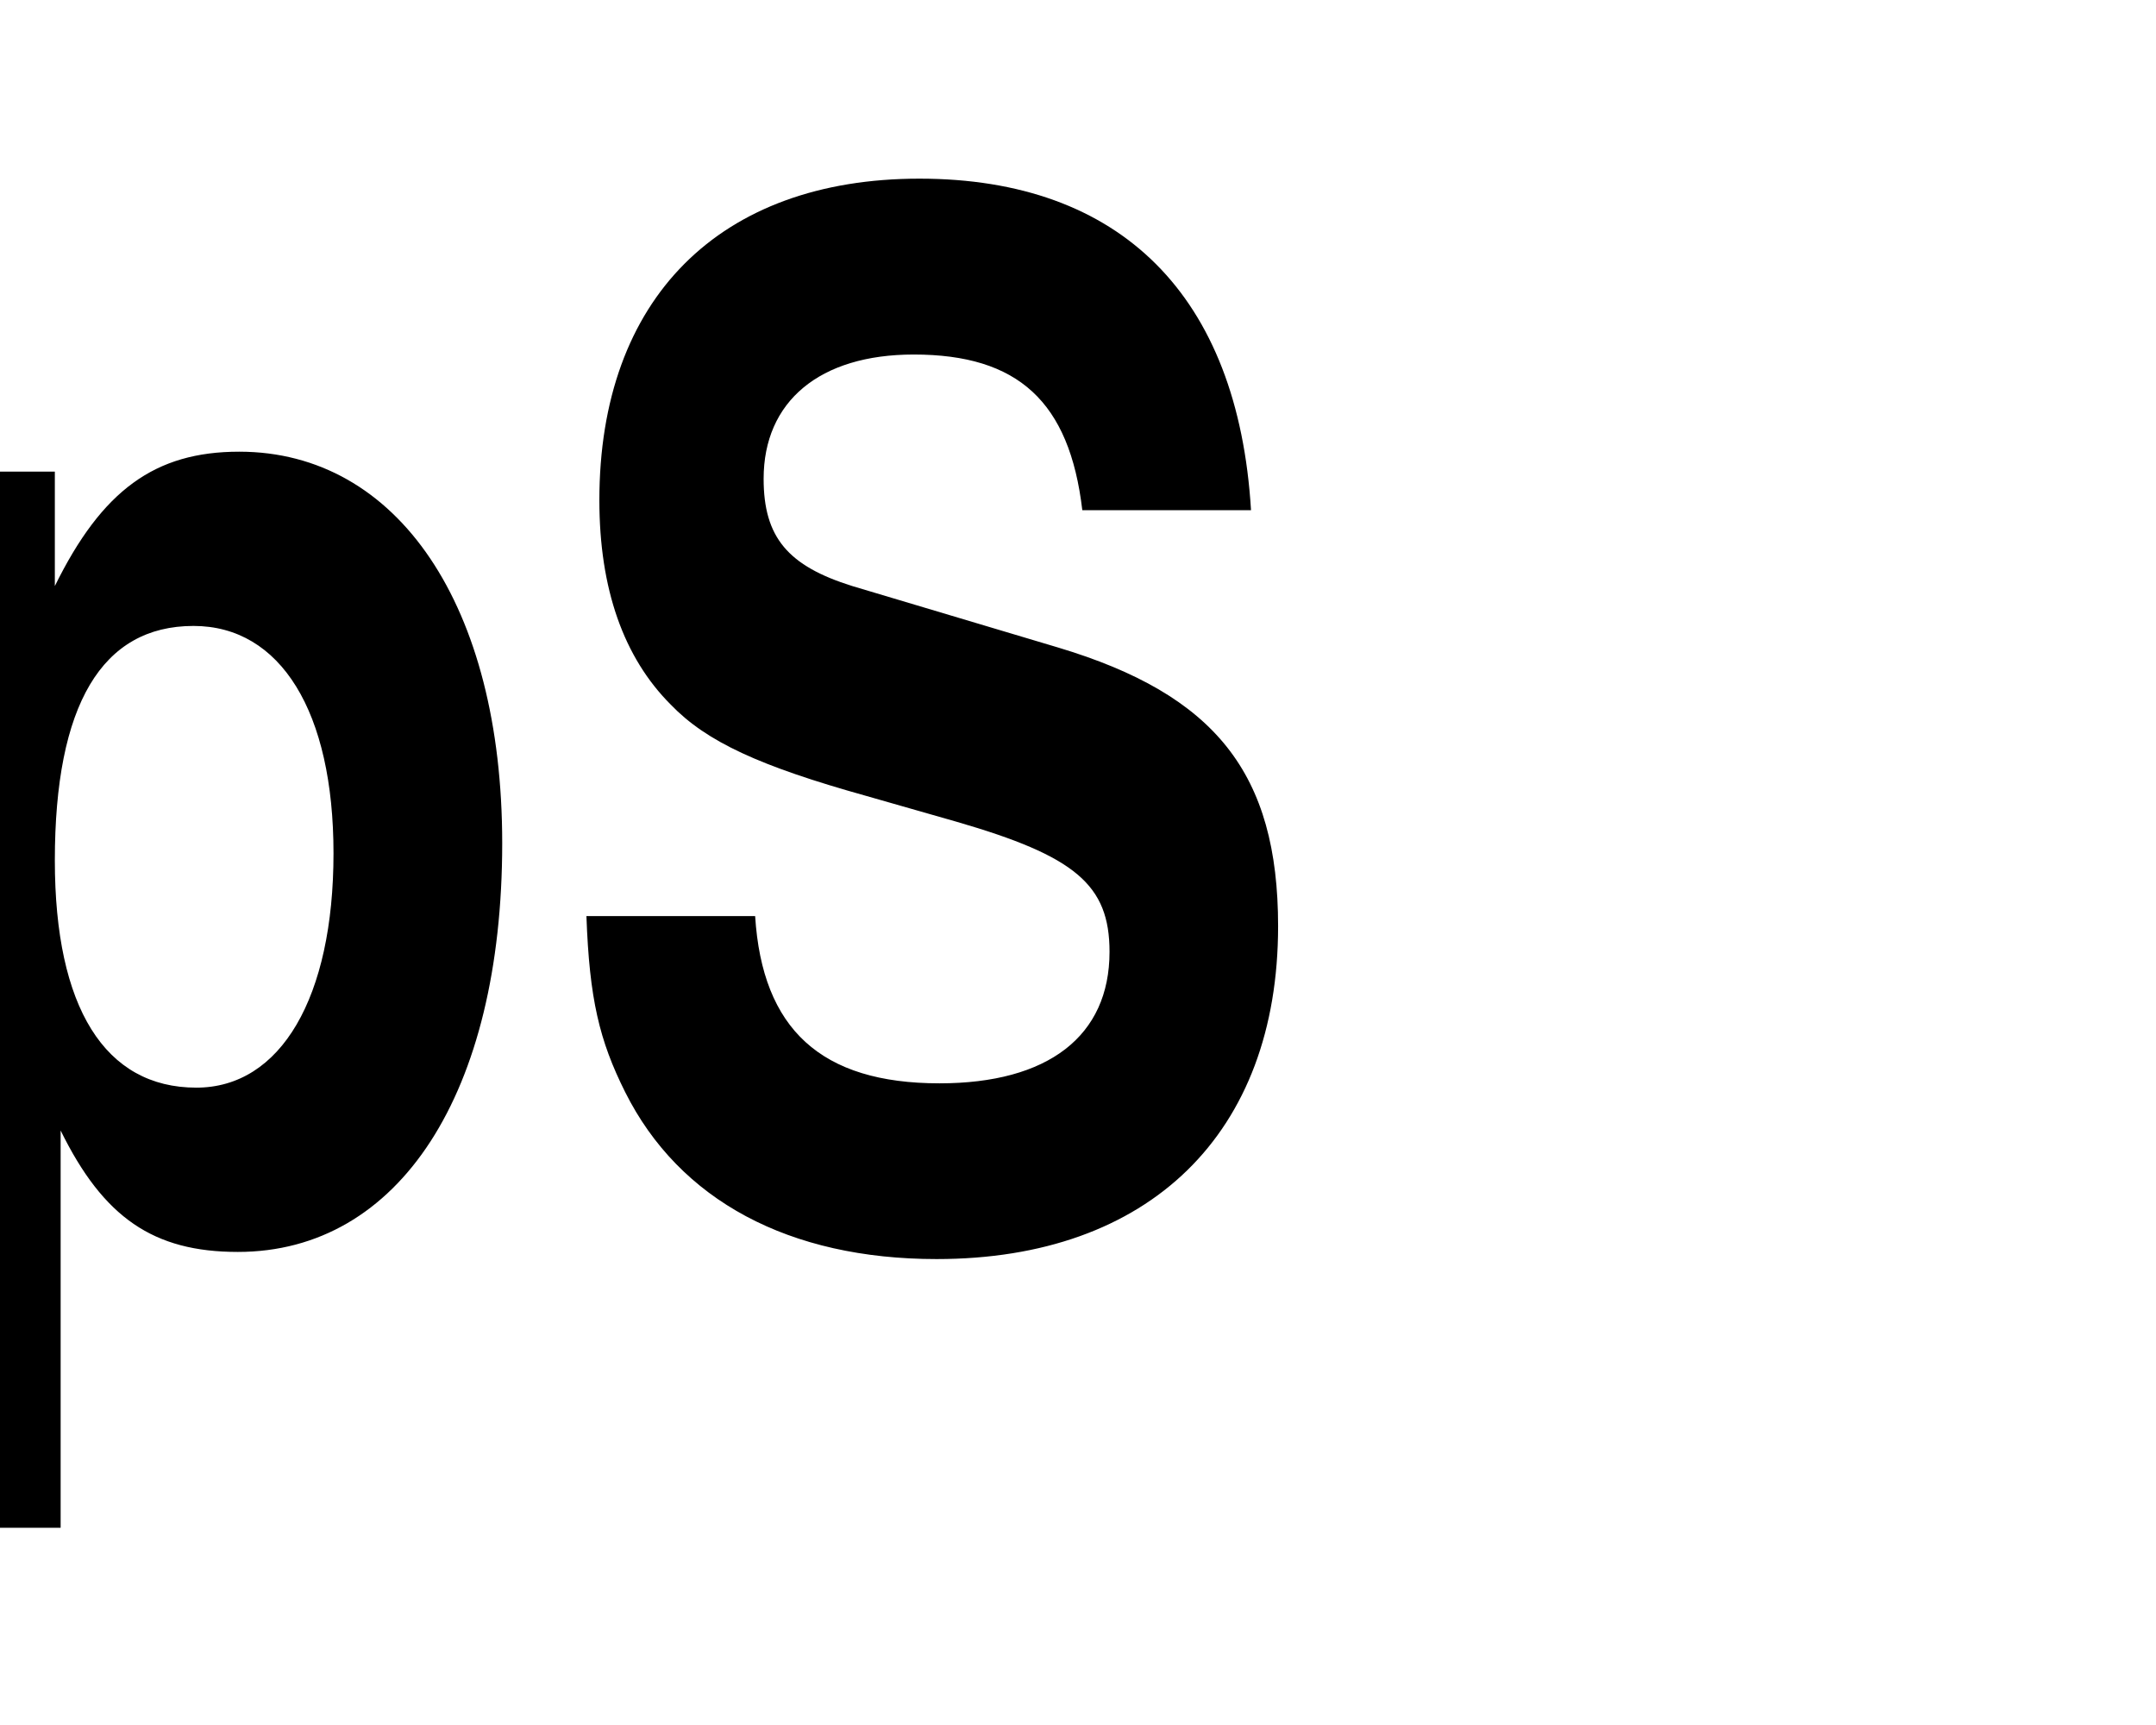
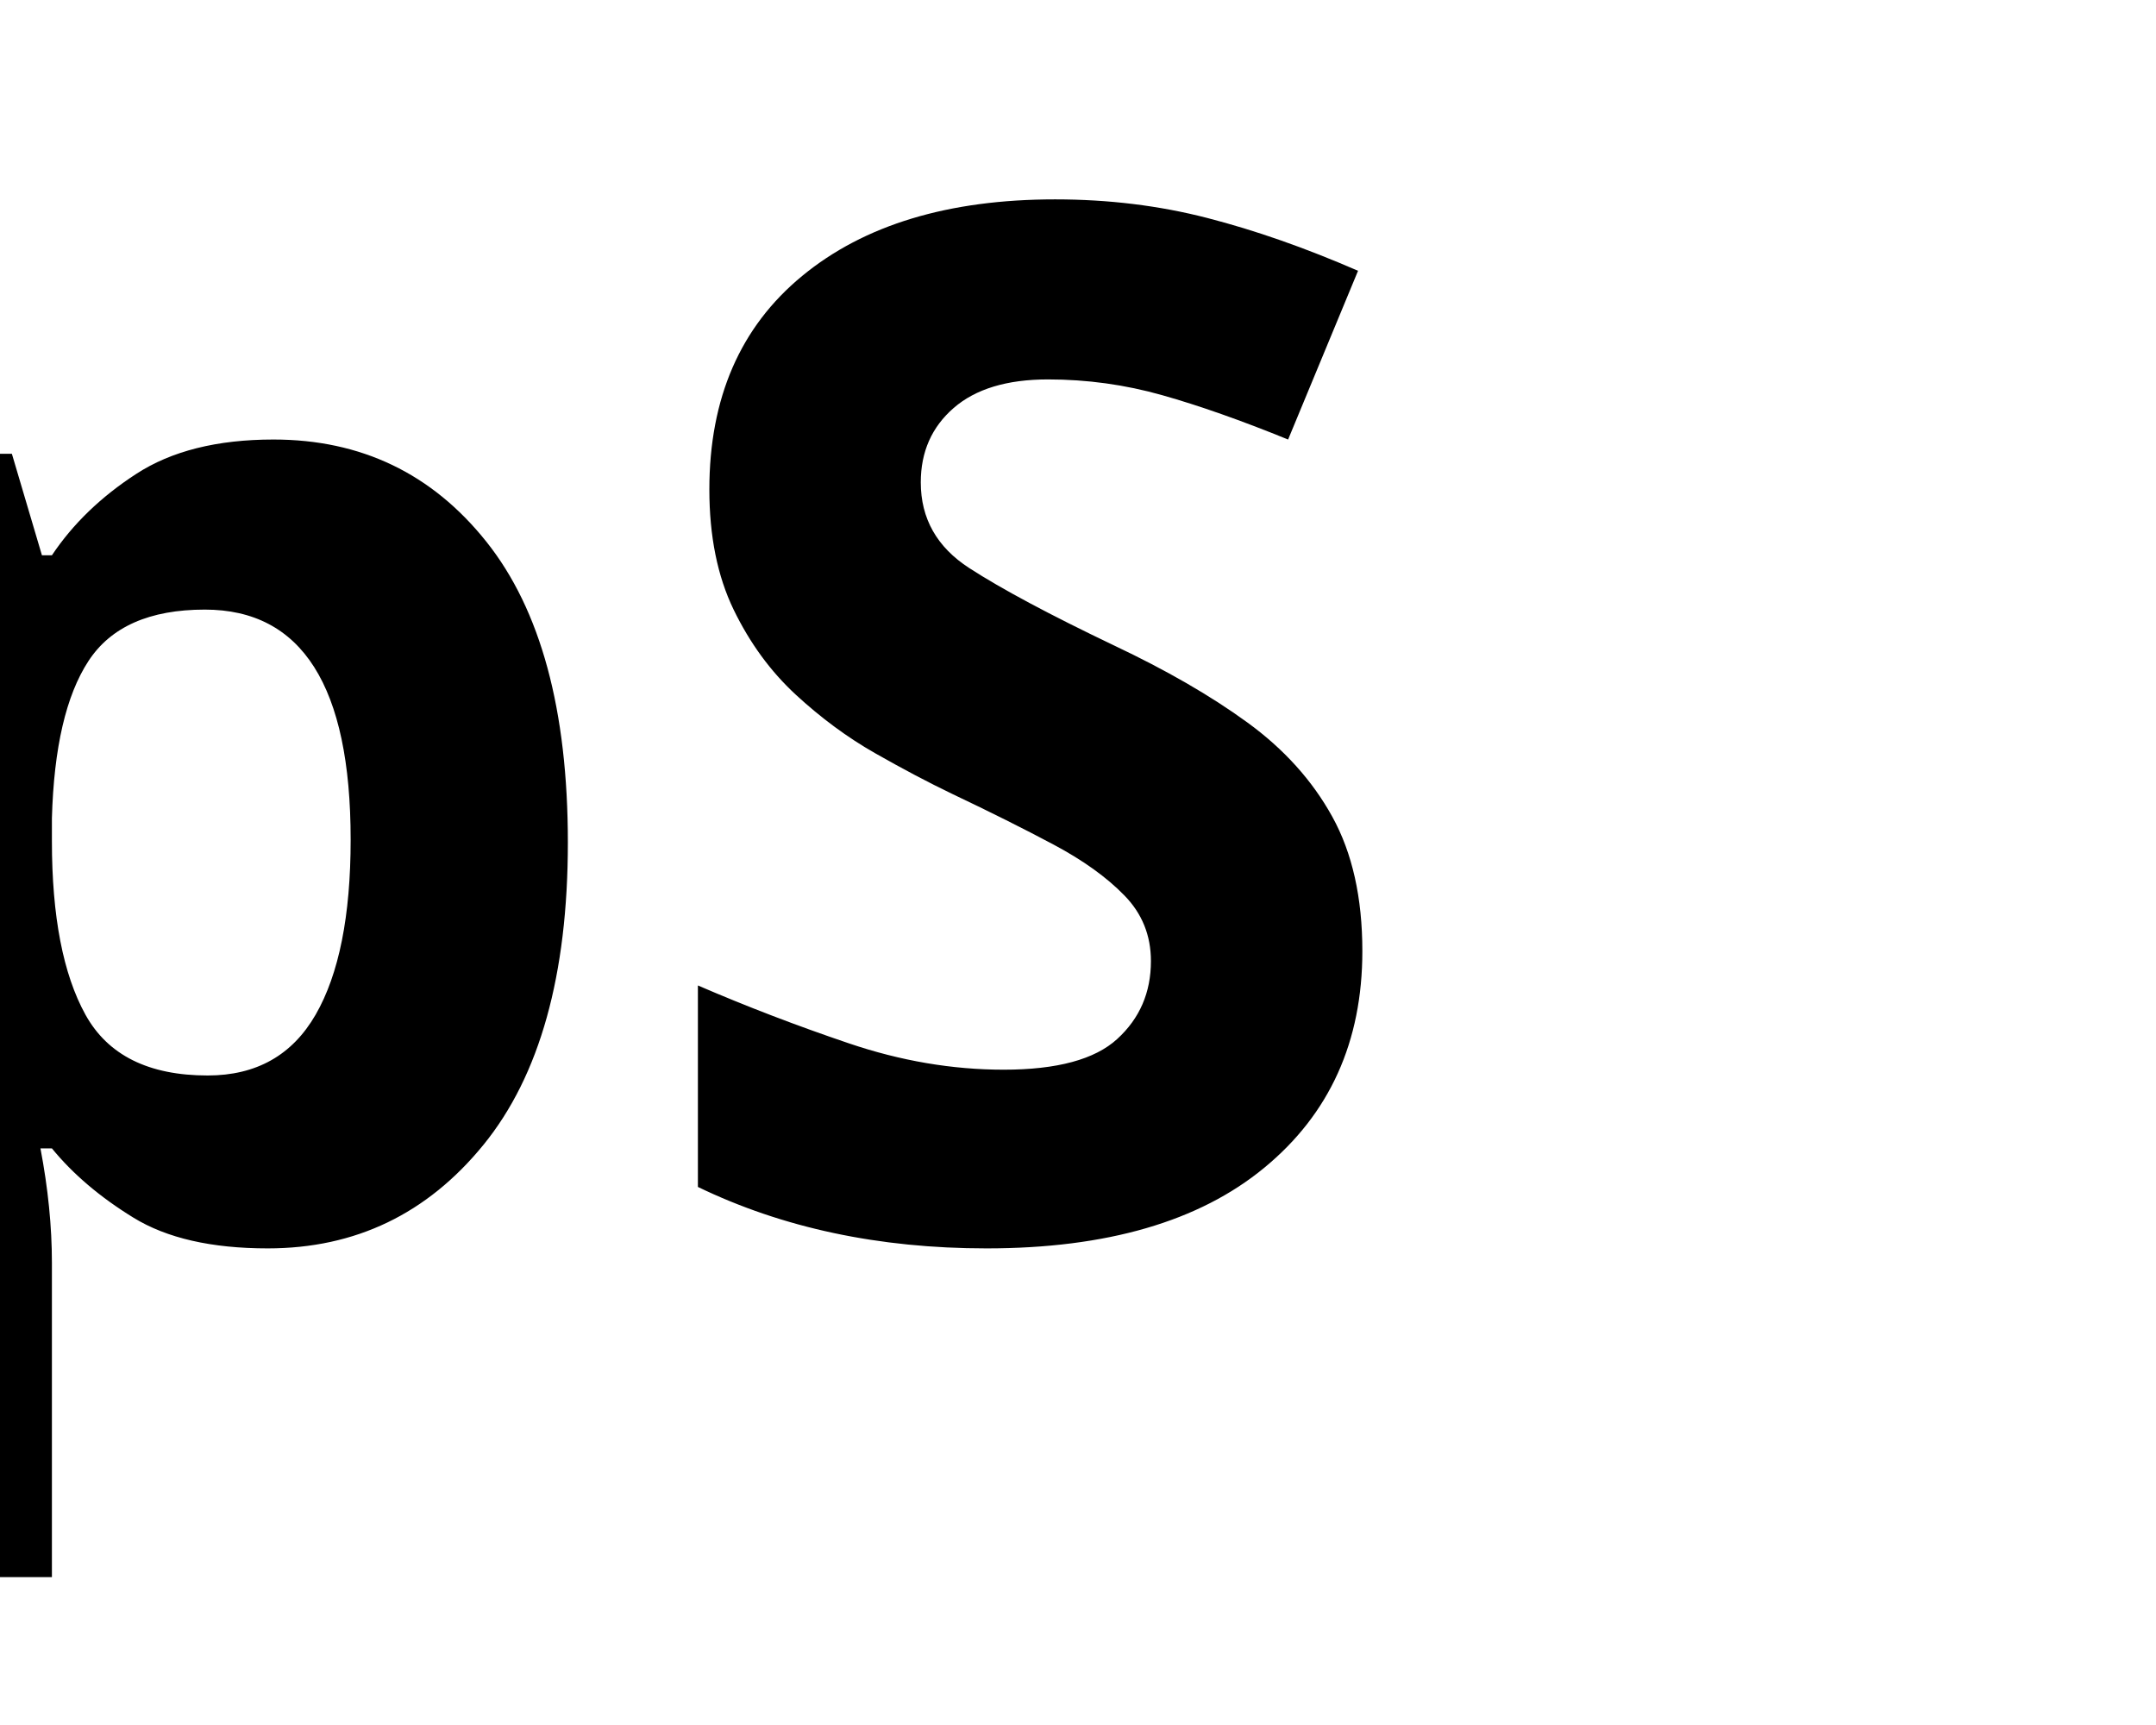
<svg xmlns="http://www.w3.org/2000/svg" version="1.1" id="Layer_1" x="0px" y="0px" viewBox="0 0 250 200" xml:space="preserve" width="250" height="200">
  <defs id="defs13" />
  <style type="text/css" id="style3">
	.st0{font-family:"Arial Black", "Arial Bold", Gadget, sans-serif;}
	.st1{font-size:118.401px;}
	
		.st2{fill-rule:evenodd;clip-rule:evenodd;fill:none;stroke:#000000;stroke-width:18.986;stroke-linecap:round;stroke-miterlimit:10;}
</style>
  <flowRoot xml:space="preserve" id="flowRoot3336" style="font-style:normal;font-variant:normal;font-weight:900;font-stretch:normal;line-height:0.01%;font-family:Arial;-inkscape-font-specification:'Arial, Heavy';text-align:center;letter-spacing:0px;word-spacing:0px;writing-mode:lr-tb;text-anchor:middle;fill:#000000;fill-opacity:1;stroke:none;stroke-width:1px;stroke-linecap:butt;stroke-linejoin:miter;stroke-opacity:1" transform="translate(23.21445,-36.88049)">
    <flowRegion id="flowRegion3338">
      <rect id="rect3340" width="142.589" height="86.721" x="17.511" y="69.919" />
    </flowRegion>
    <flowPara id="flowPara3342" style="font-size:40px;line-height:1.25"> </flowPara>
  </flowRoot>
  <g transform="matrix(0.8315392,0,0,1.202589,23.21445,-36.88049)" style="font-style:normal;font-variant:normal;font-weight:900;font-stretch:normal;font-size:134.801px;line-height:125%;font-family:Arial;-inkscape-font-specification:'Arial, Heavy';text-align:center;letter-spacing:0px;word-spacing:0px;writing-mode:lr-tb;text-anchor:middle;fill:#000000;fill-opacity:1;stroke:none;stroke-width:1px;stroke-linecap:butt;stroke-linejoin:miter;stroke-opacity:1" id="text3344">
-     <text xml:space="preserve" style="font-style:normal;font-variant:normal;font-weight:bold;font-stretch:condensed;font-size:165.702px;font-family:'Liberation Sans Narrow';-inkscape-font-specification:'Liberation Sans Narrow, Bold Condensed';font-variant-ligatures:normal;font-variant-position:super;font-variant-caps:normal;font-variant-numeric:normal;font-variant-east-asian:normal;text-align:center;text-anchor:middle;fill:#000000;stroke:none;stroke-width:0.248" x="99.722" y="179.722" id="text399" transform="scale(1.202589,0.8315392)">
-       <tspan id="tspan397" x="99.722" y="179.722" style="font-style:normal;font-variant:normal;font-weight:bold;font-stretch:condensed;font-size:165.702px;font-family:'Liberation Sans Narrow';-inkscape-font-specification:'Liberation Sans Narrow, Bold Condensed';font-variant-ligatures:normal;font-variant-caps:normal;font-variant-numeric:normal;font-variant-east-asian:normal;stroke-width:0.248">kpS</tspan>
+     <text xml:space="preserve" style="font-style:normal;font-variant:normal;font-weight:bold;font-stretch:extra-condensed;font-size:165.702px;font-family:'Noto Sans';-inkscape-font-specification:'Noto Sans, Bold Extra-Condensed';font-variant-ligatures:normal;font-variant-position:super;font-variant-caps:normal;font-variant-numeric:normal;font-variant-east-asian:normal;text-align:center;text-anchor:middle;fill:#000000;stroke:none;stroke-width:0.248" x="99.631" y="179.963" id="text399" transform="scale(1.202589,0.8315392)">
+       <tspan id="tspan397" x="99.631" y="179.963" style="font-style:normal;font-variant:normal;font-weight:bold;font-stretch:extra-condensed;font-size:165.702px;font-family:'Noto Sans';-inkscape-font-specification:'Noto Sans, Bold Extra-Condensed';font-variant-ligatures:normal;font-variant-caps:normal;font-variant-numeric:normal;font-variant-east-asian:normal;stroke-width:0.248">kpS</tspan>
    </text>
  </g>
</svg>
